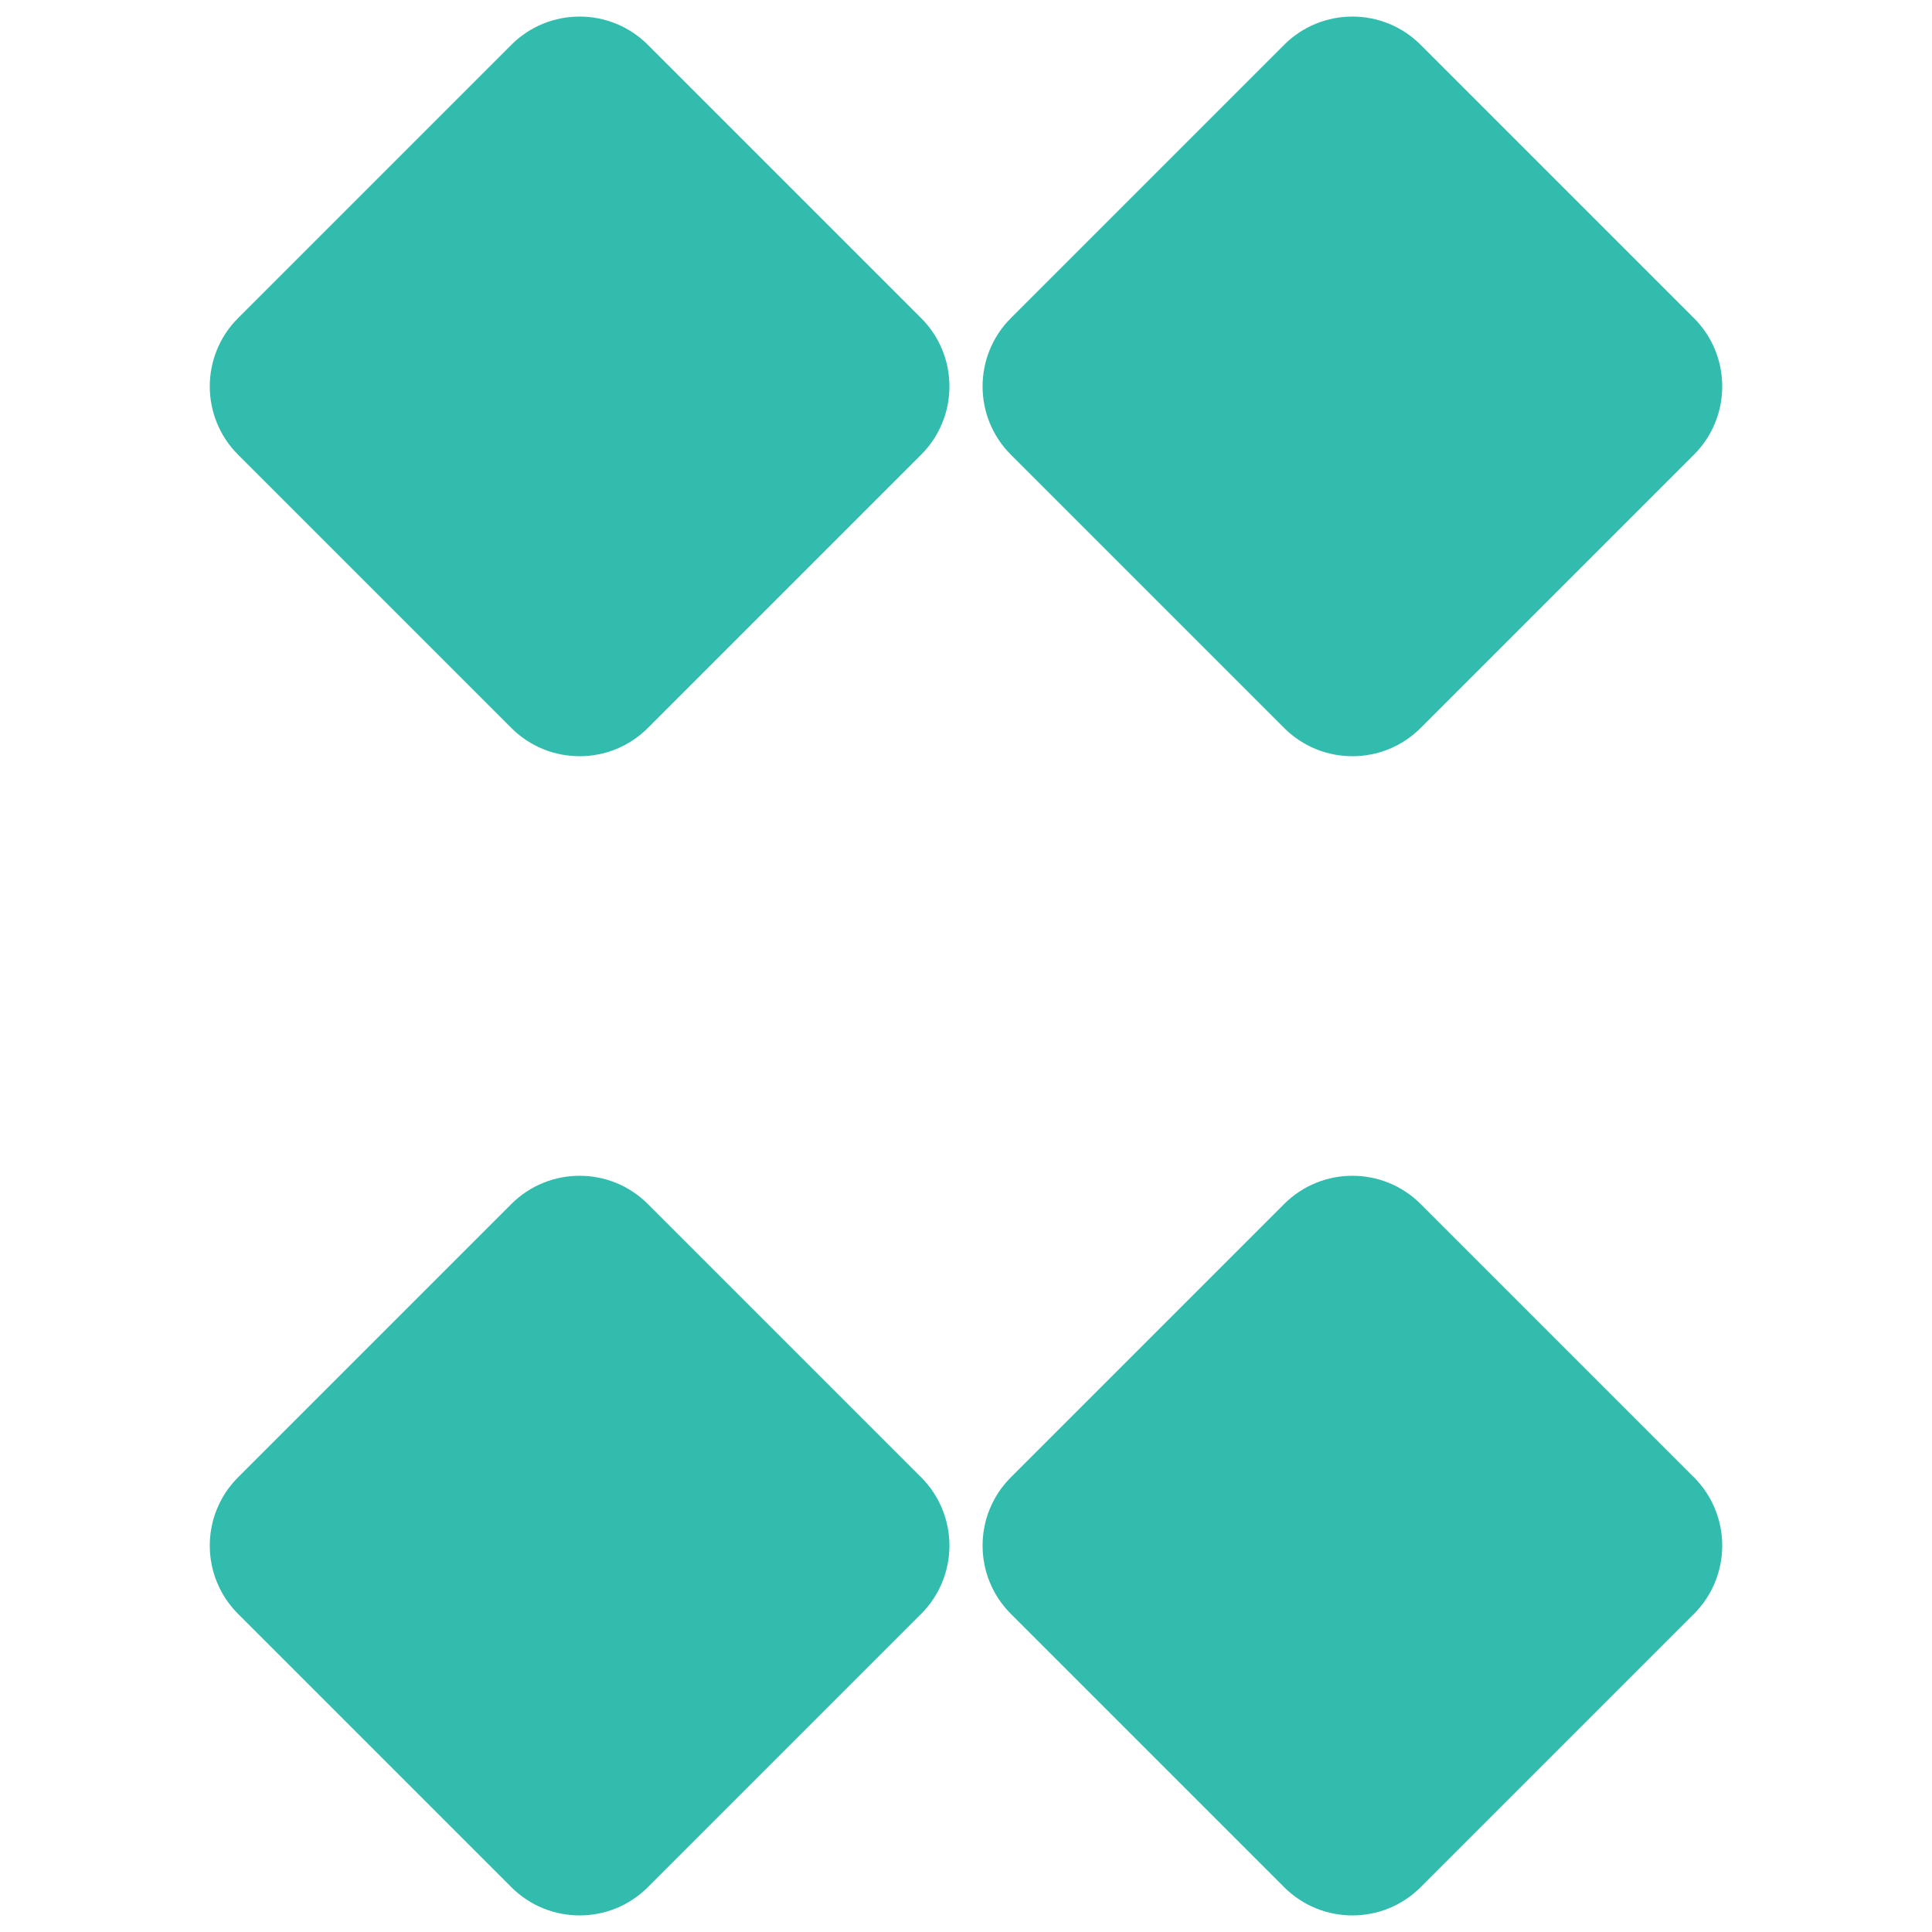
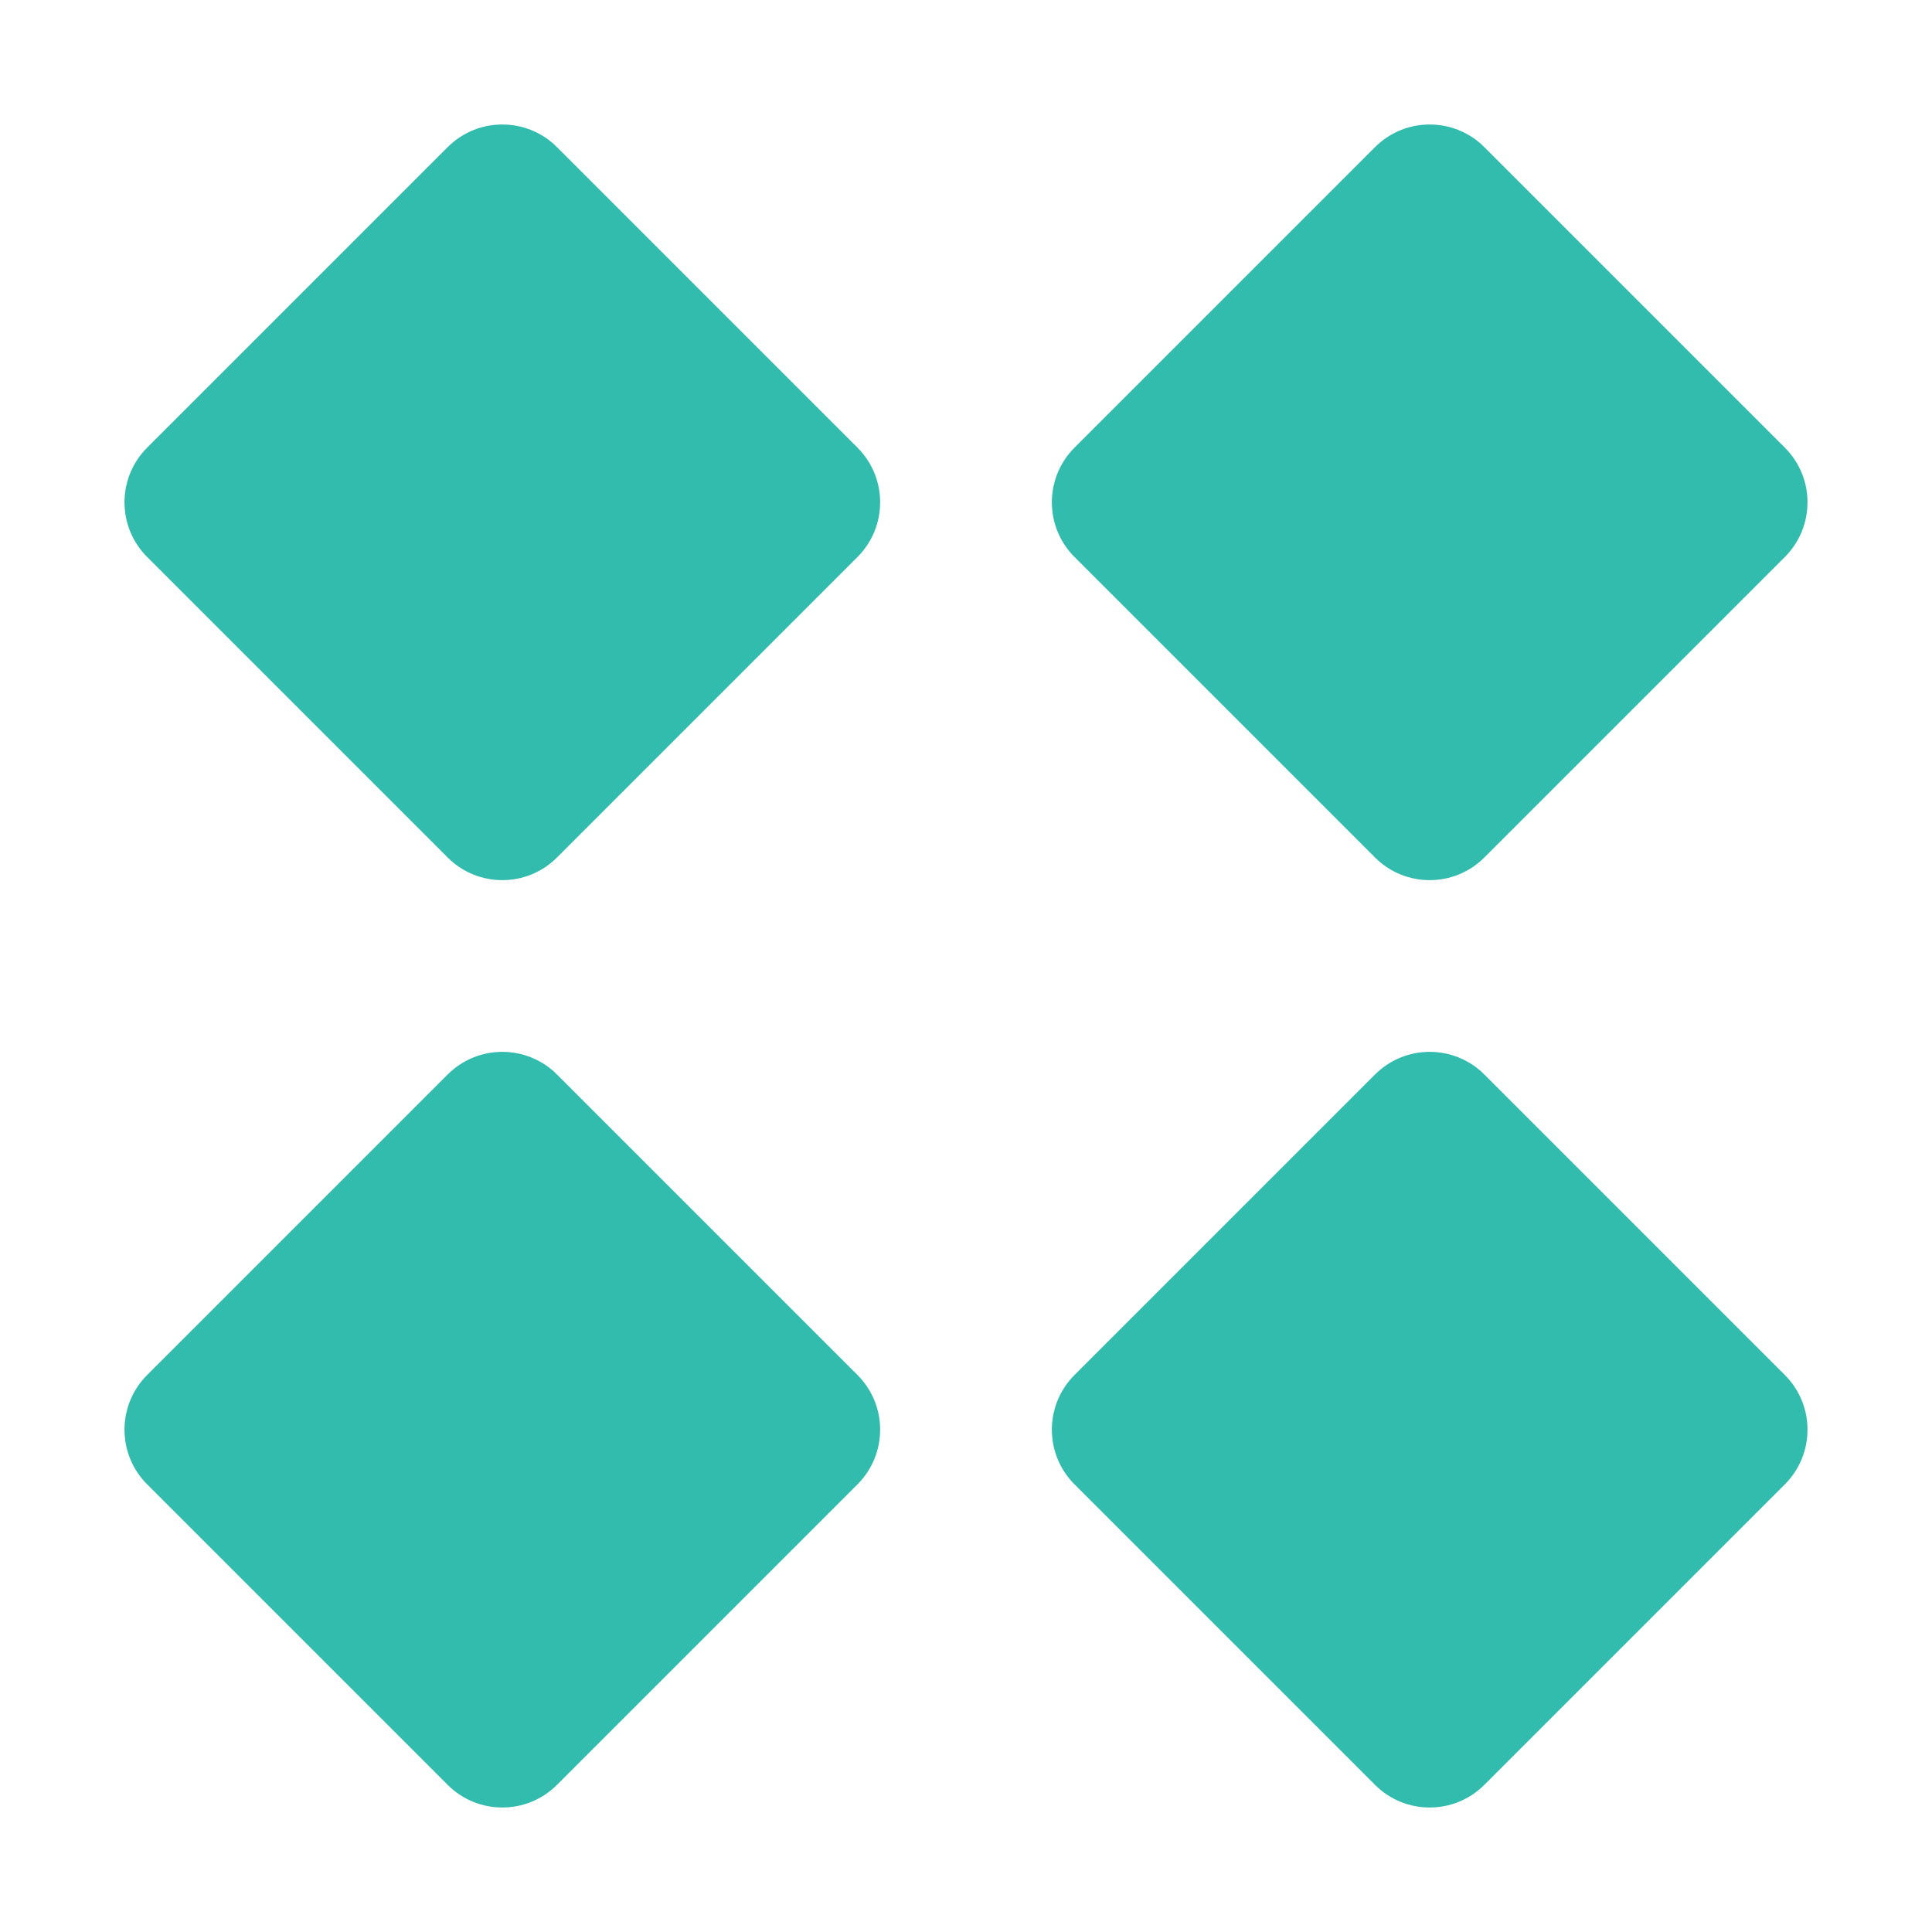
<svg xmlns="http://www.w3.org/2000/svg" viewBox="0 0 100 100" role="img" aria-label="Pix">
-   <rect x="55" y="5" width="30" height="30" rx="5" ry="5" fill="#32BCAD" transform="rotate(45 70 20)" />
-   <rect x="55" y="65" width="30" height="30" rx="5" ry="5" fill="#32BCAD" transform="rotate(45 70 80)" />
-   <rect x="15" y="65" width="30" height="30" rx="5" ry="5" fill="#32BCAD" transform="rotate(45 30 80)" />
-   <rect x="15" y="5" width="30" height="30" rx="5" ry="5" fill="#32BCAD" transform="rotate(45 30 20)" />
+   <rect x="11" y="11" width="30" height="30" rx="4" ry="4" fill="#32BCAD" transform="rotate(45 26 26)" />
+   <rect x="59" y="11" width="30" height="30" rx="4" ry="4" fill="#32BCAD" transform="rotate(45 74 26)" />
+   <rect x="11" y="59" width="30" height="30" rx="4" ry="4" fill="#32BCAD" transform="rotate(45 26 74)" />
+   <rect x="59" y="59" width="30" height="30" rx="4" ry="4" fill="#32BCAD" transform="rotate(45 74 74)" />
</svg>
